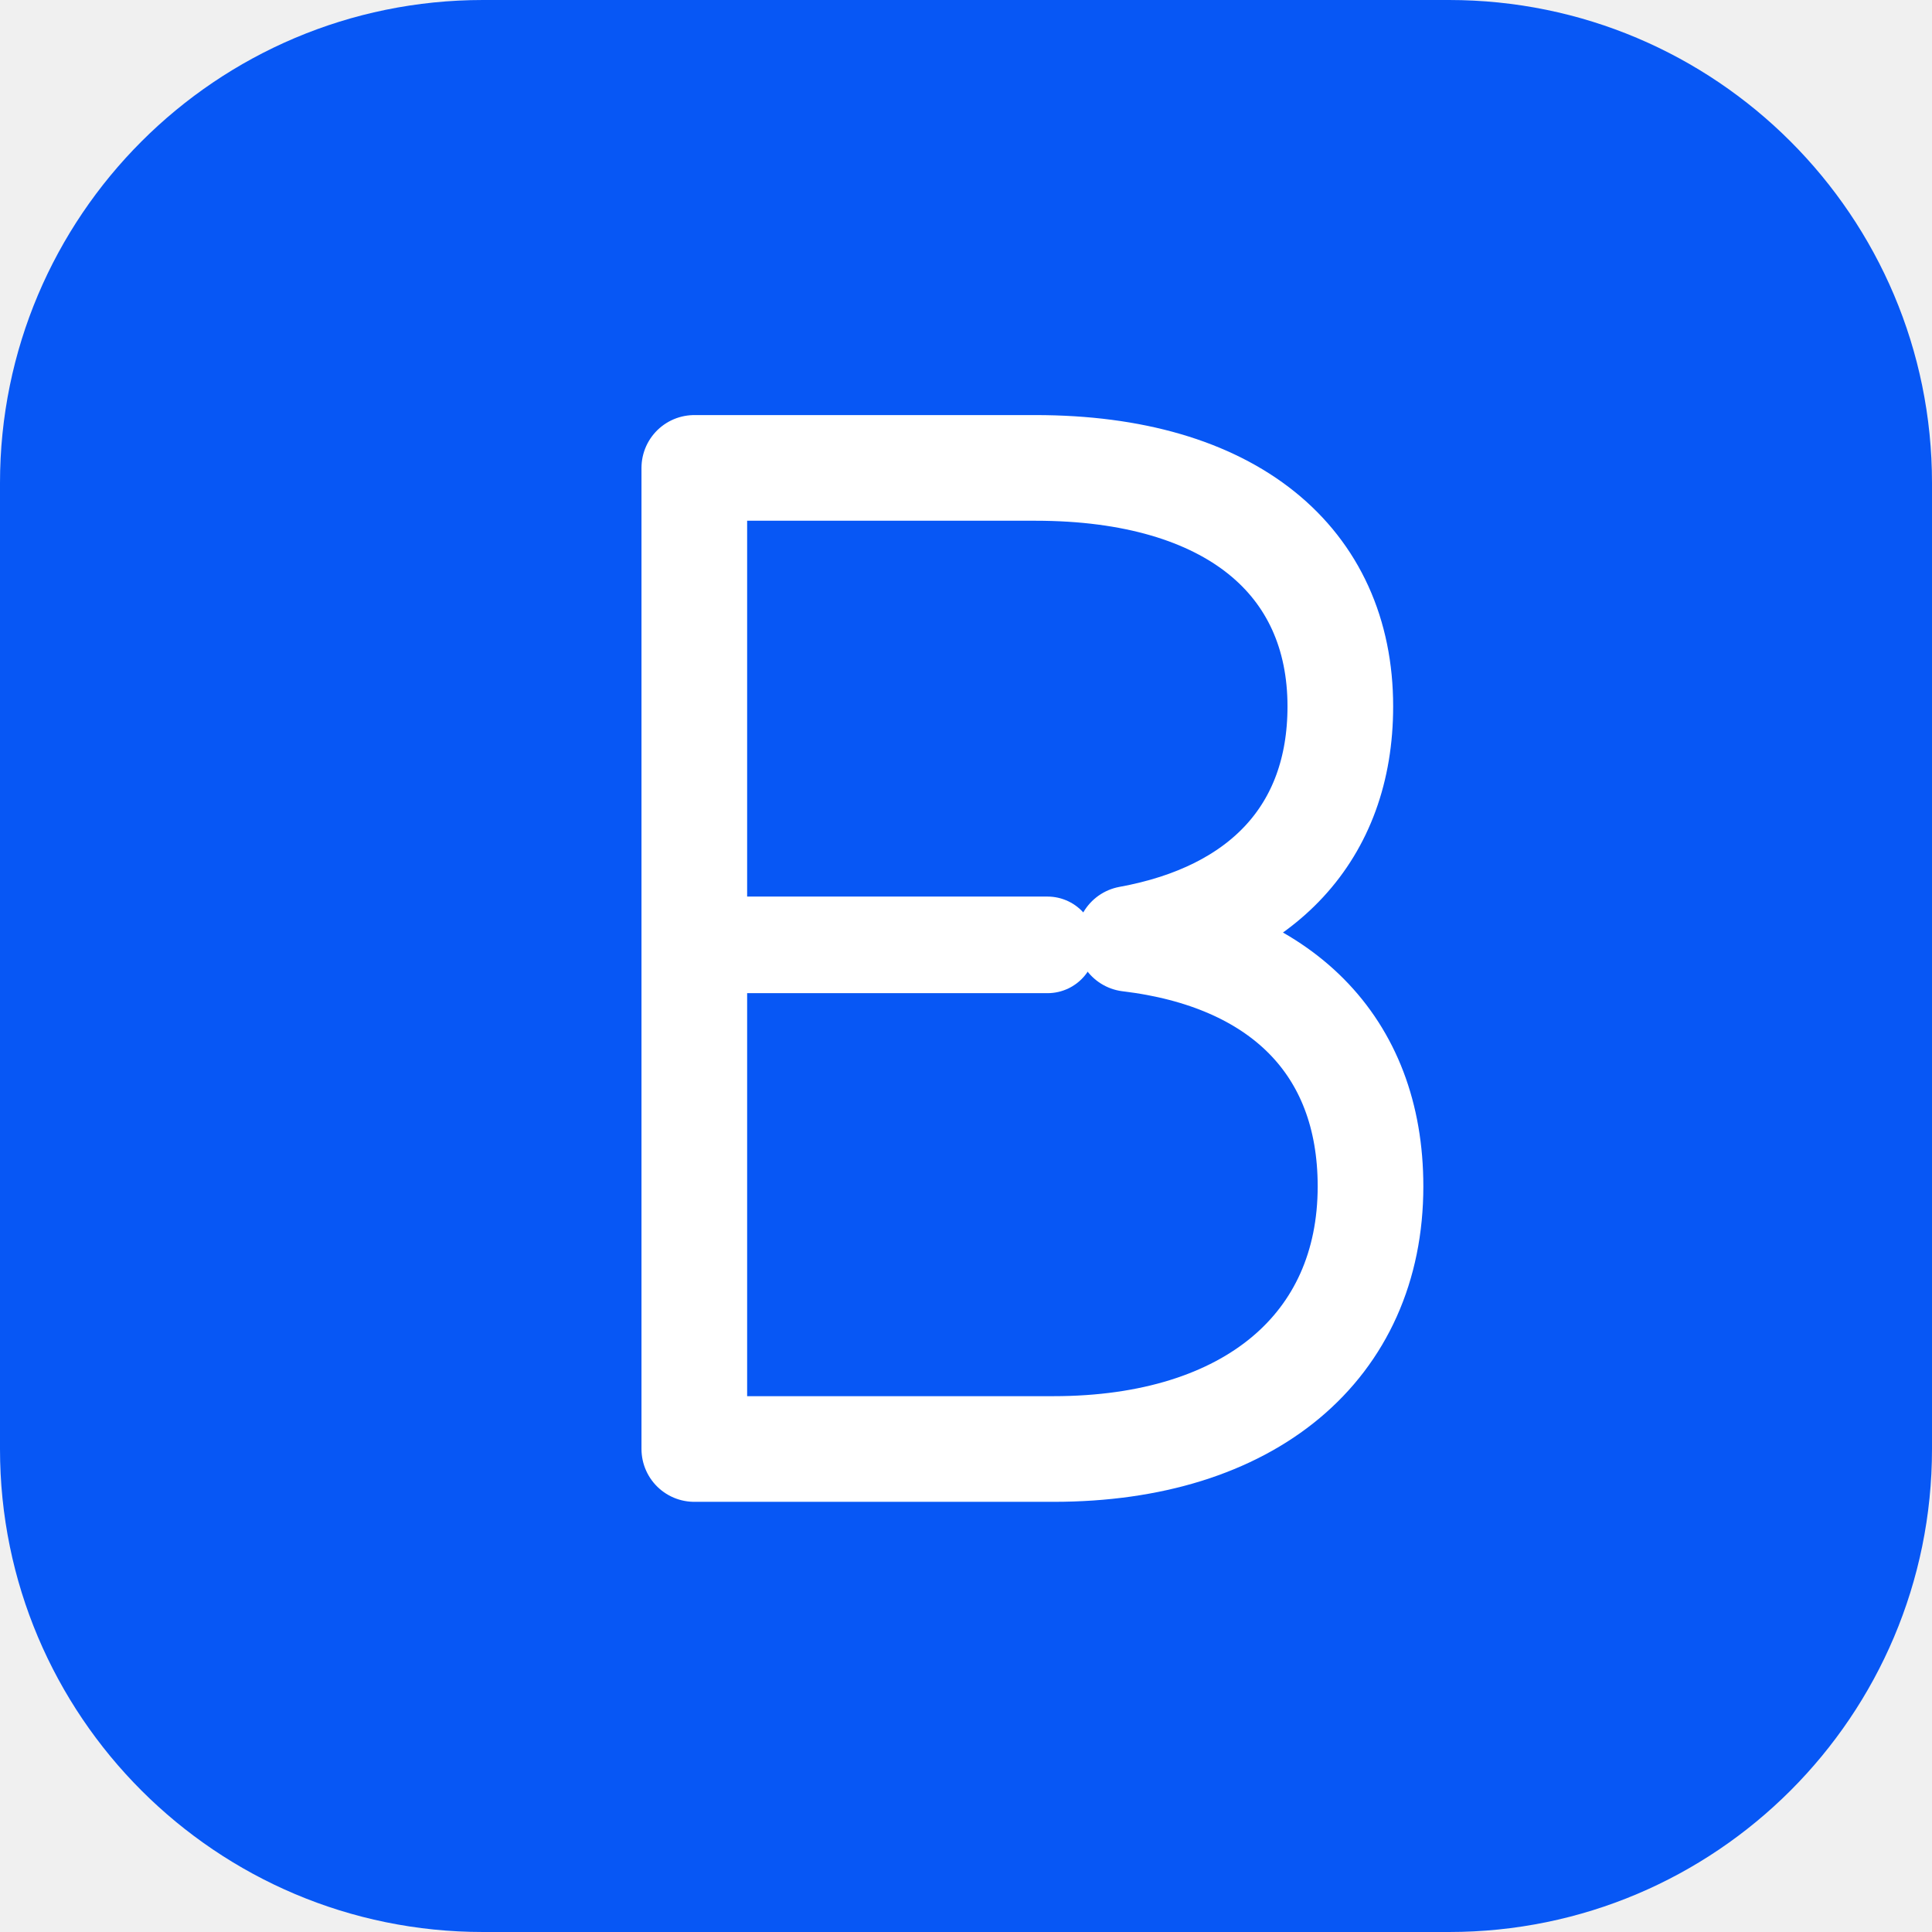
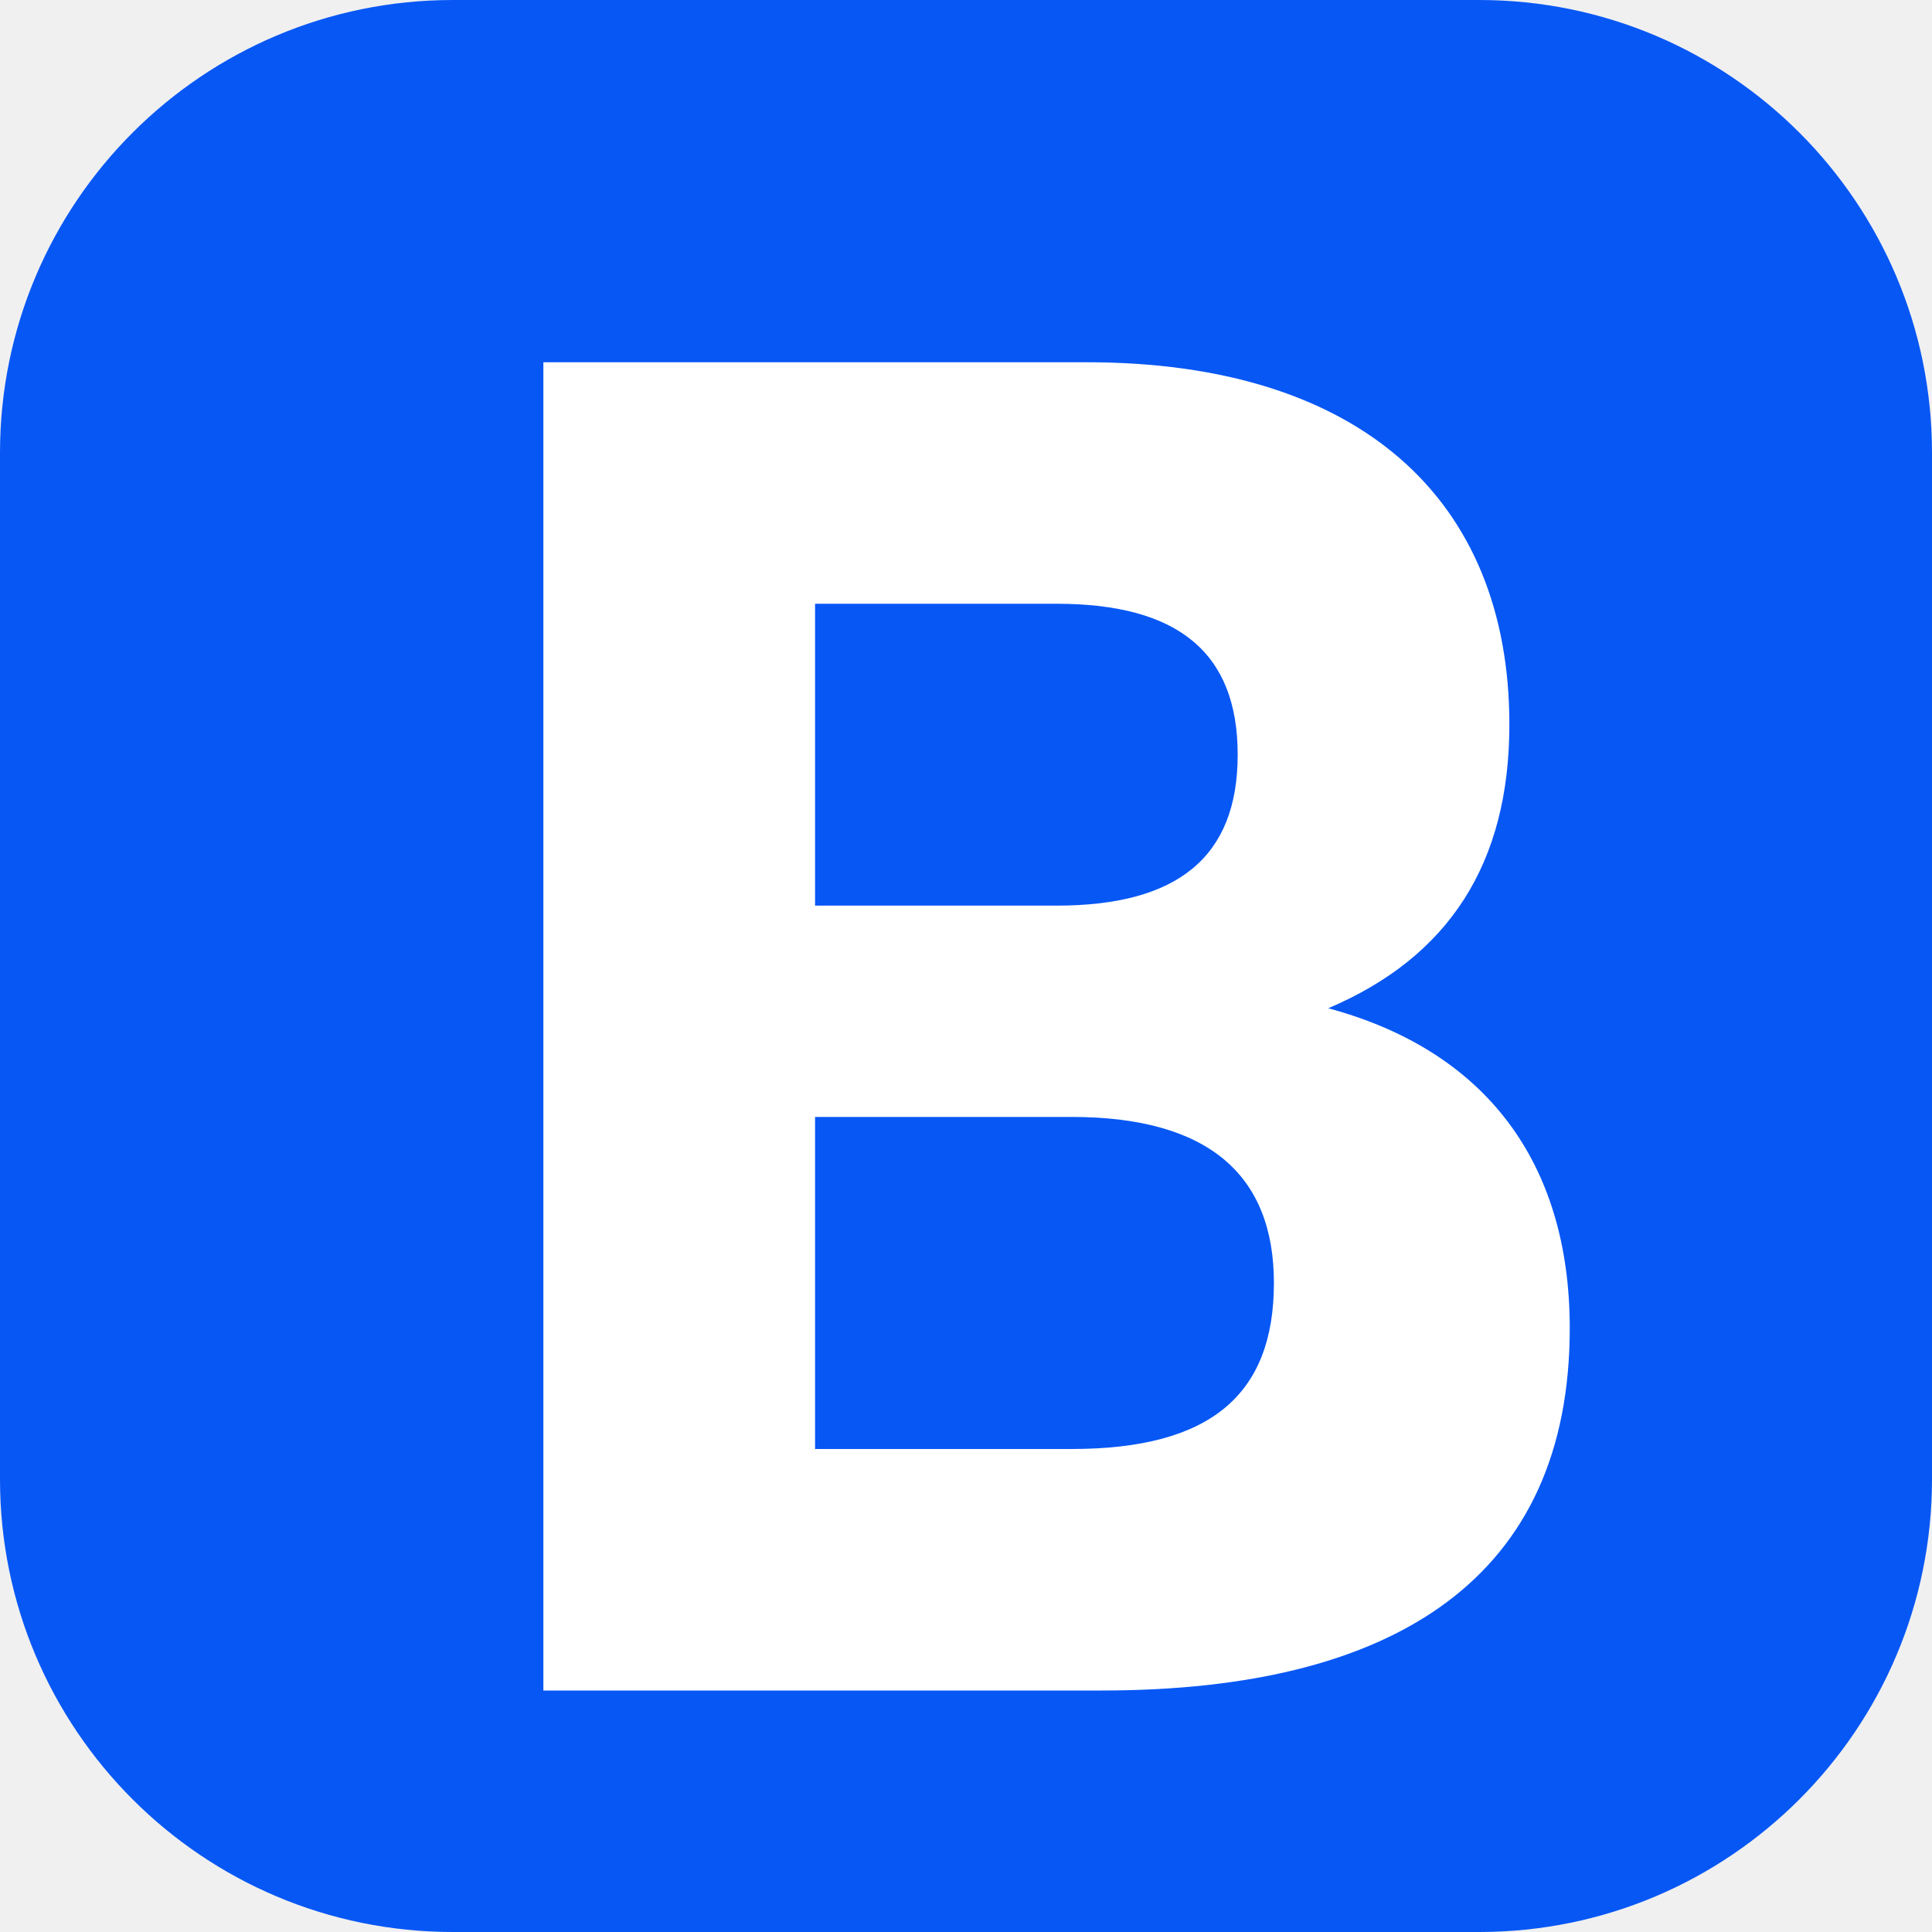
<svg xmlns="http://www.w3.org/2000/svg" viewBox="0 0 64 64" role="img" aria-labelledby="title">
-   <rect width="64" height="64" rx="16" fill="#0757f5" />
-   <path d="M23 15.5h11.3c6.5 0 10.1 3.1 10.1 7.9 0 4.2-2.6 6.9-7 7.7 5 .6 8 3.5 8 8.2 0 5.3-4 8.7-10.5 8.7H23V15.5Z" fill="none" stroke="#fff" stroke-width="3.5" stroke-linecap="round" stroke-linejoin="round" />
-   <path d="M23.7 31.3h11" fill="none" stroke="#fff" stroke-width="3.2" stroke-linecap="round" />
+   <rect width="64" height="64" rx="15" fill="#0757f5" />
+   <path fill="#fff" fill-rule="evenodd" d="M18 12h18c9 0 14 4.5 14 12 0 4.6-2 7.7-6 9.4 5.2 1.4 8 5.1 8 10.6C52 52.2 46.3 56 36.5 56H18V12Zm9 8v10h8c4 0 6-1.6 6-5s-2-5-6-5h-8Zm0 17v11h8.5c4.6 0 6.7-1.8 6.7-5.5 0-3.6-2.2-5.5-6.7-5.5H27Z" />
</svg>
